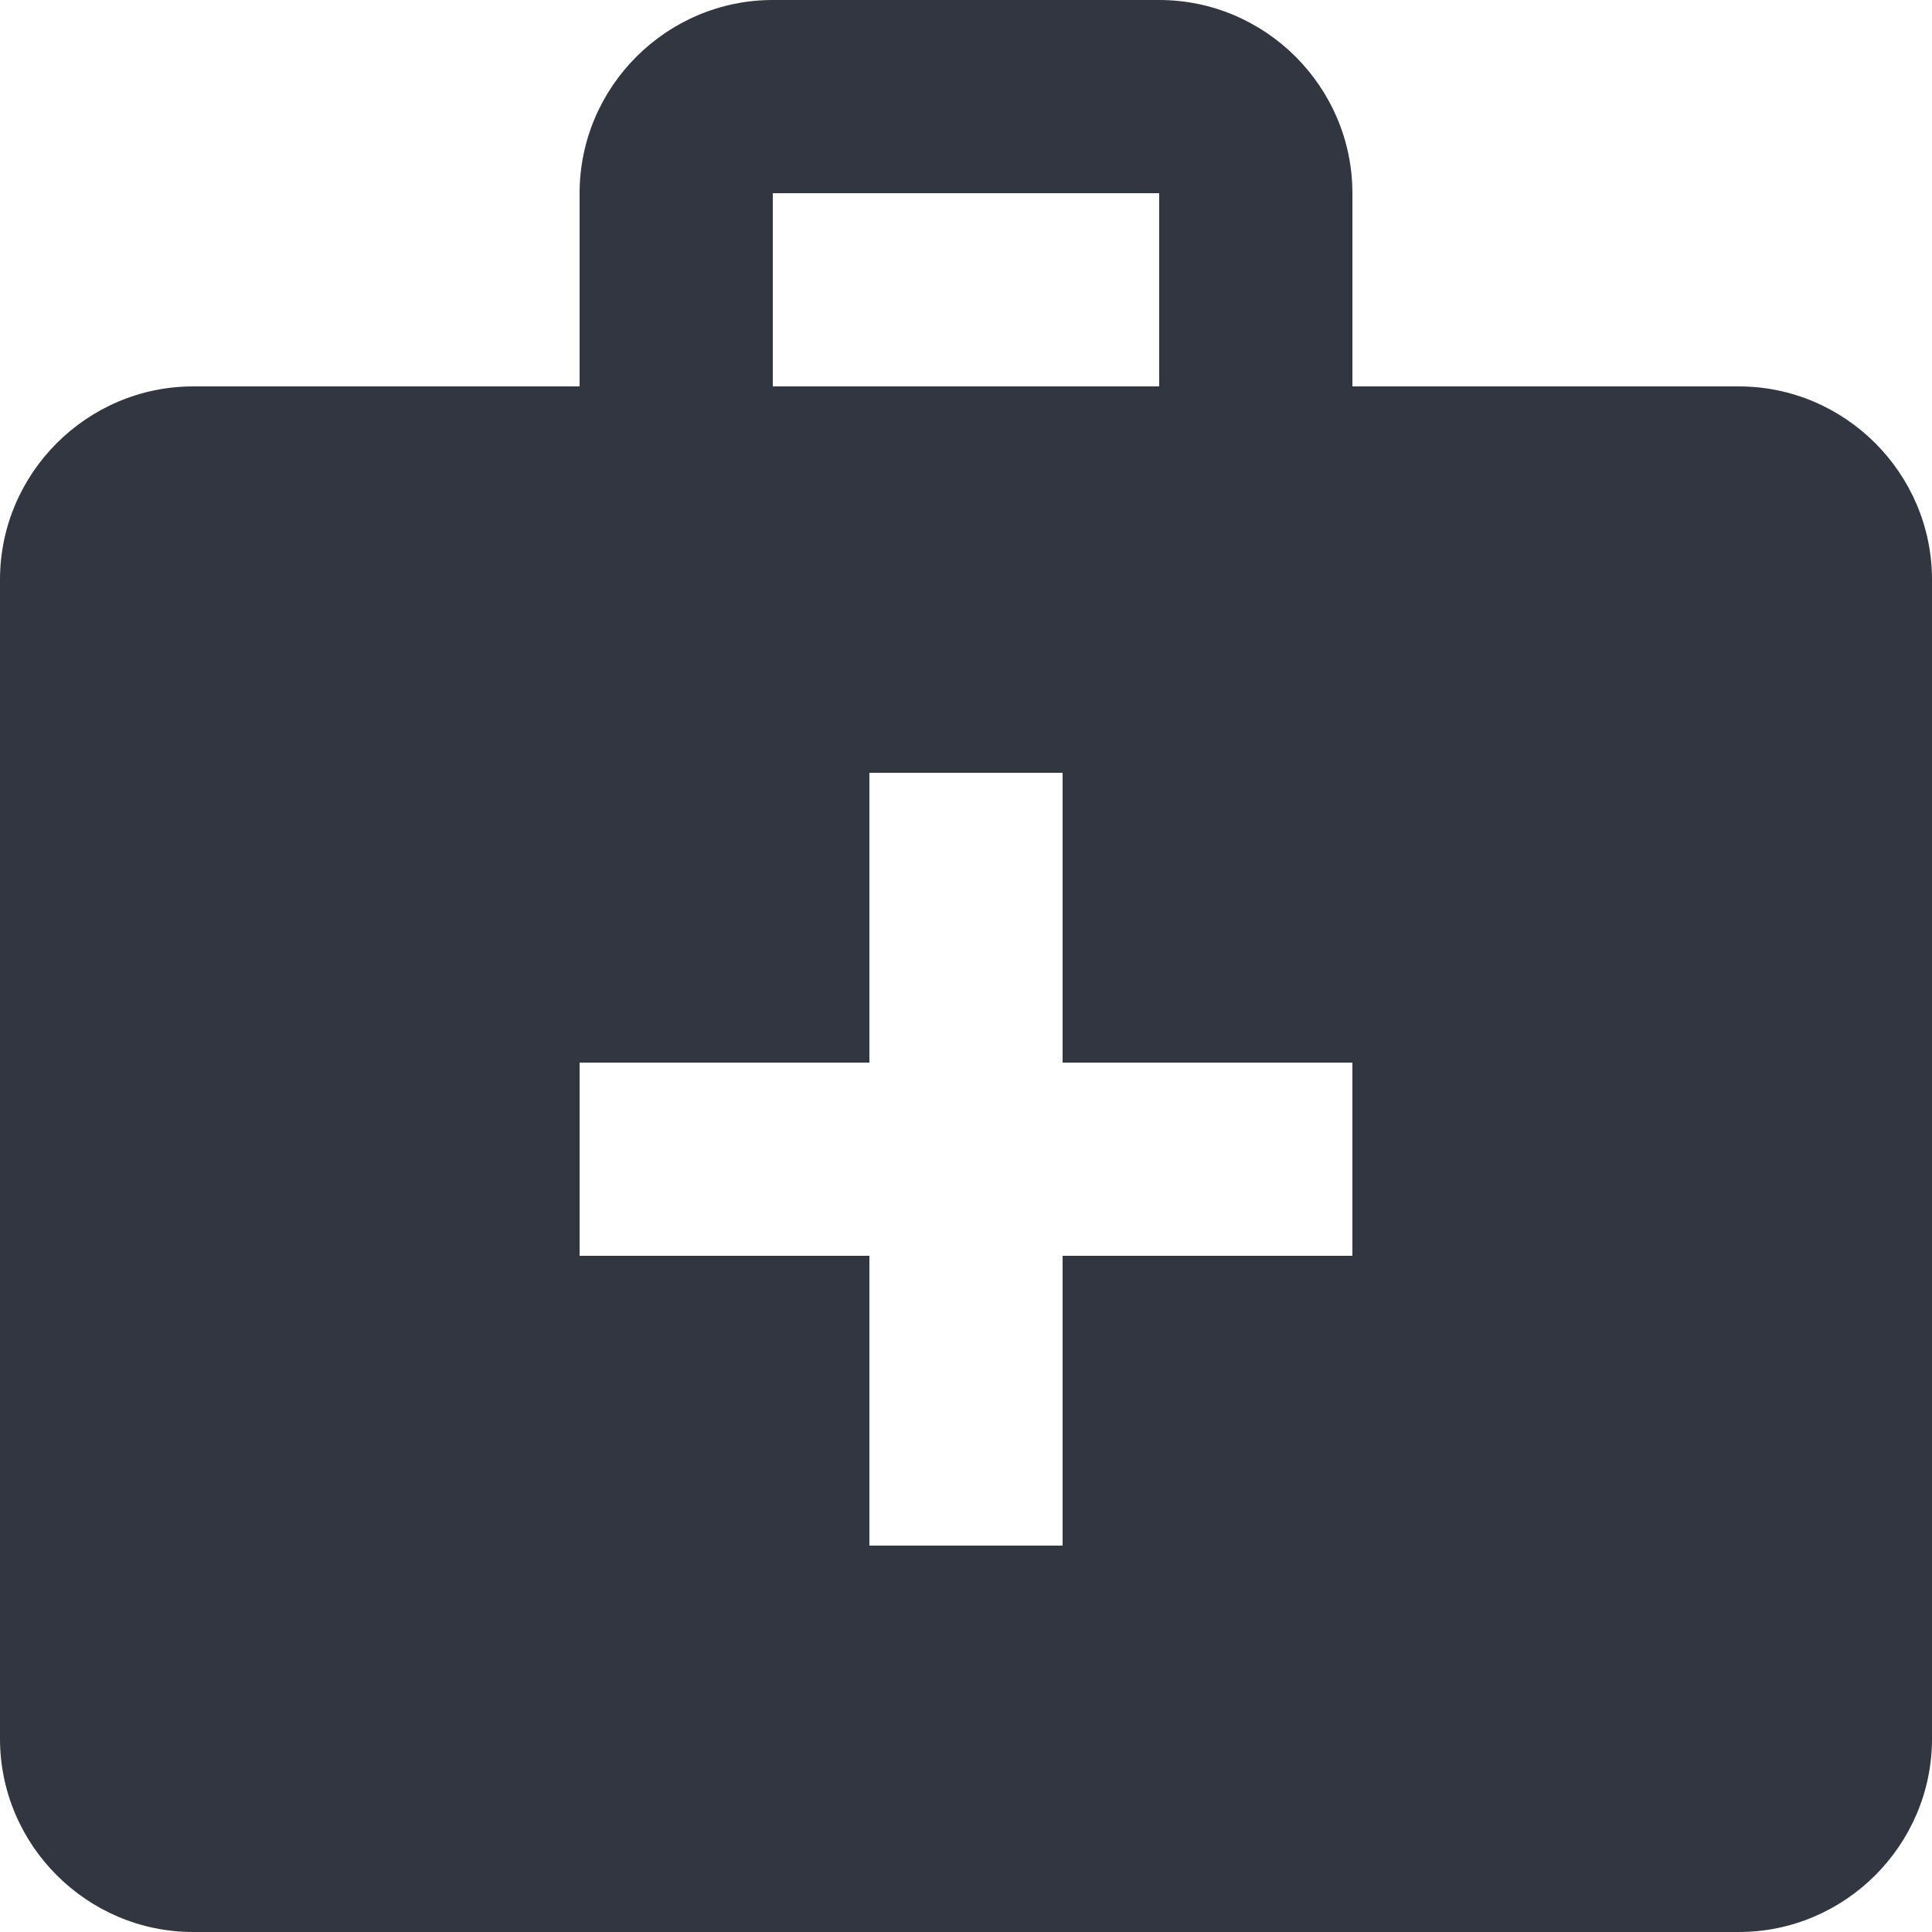
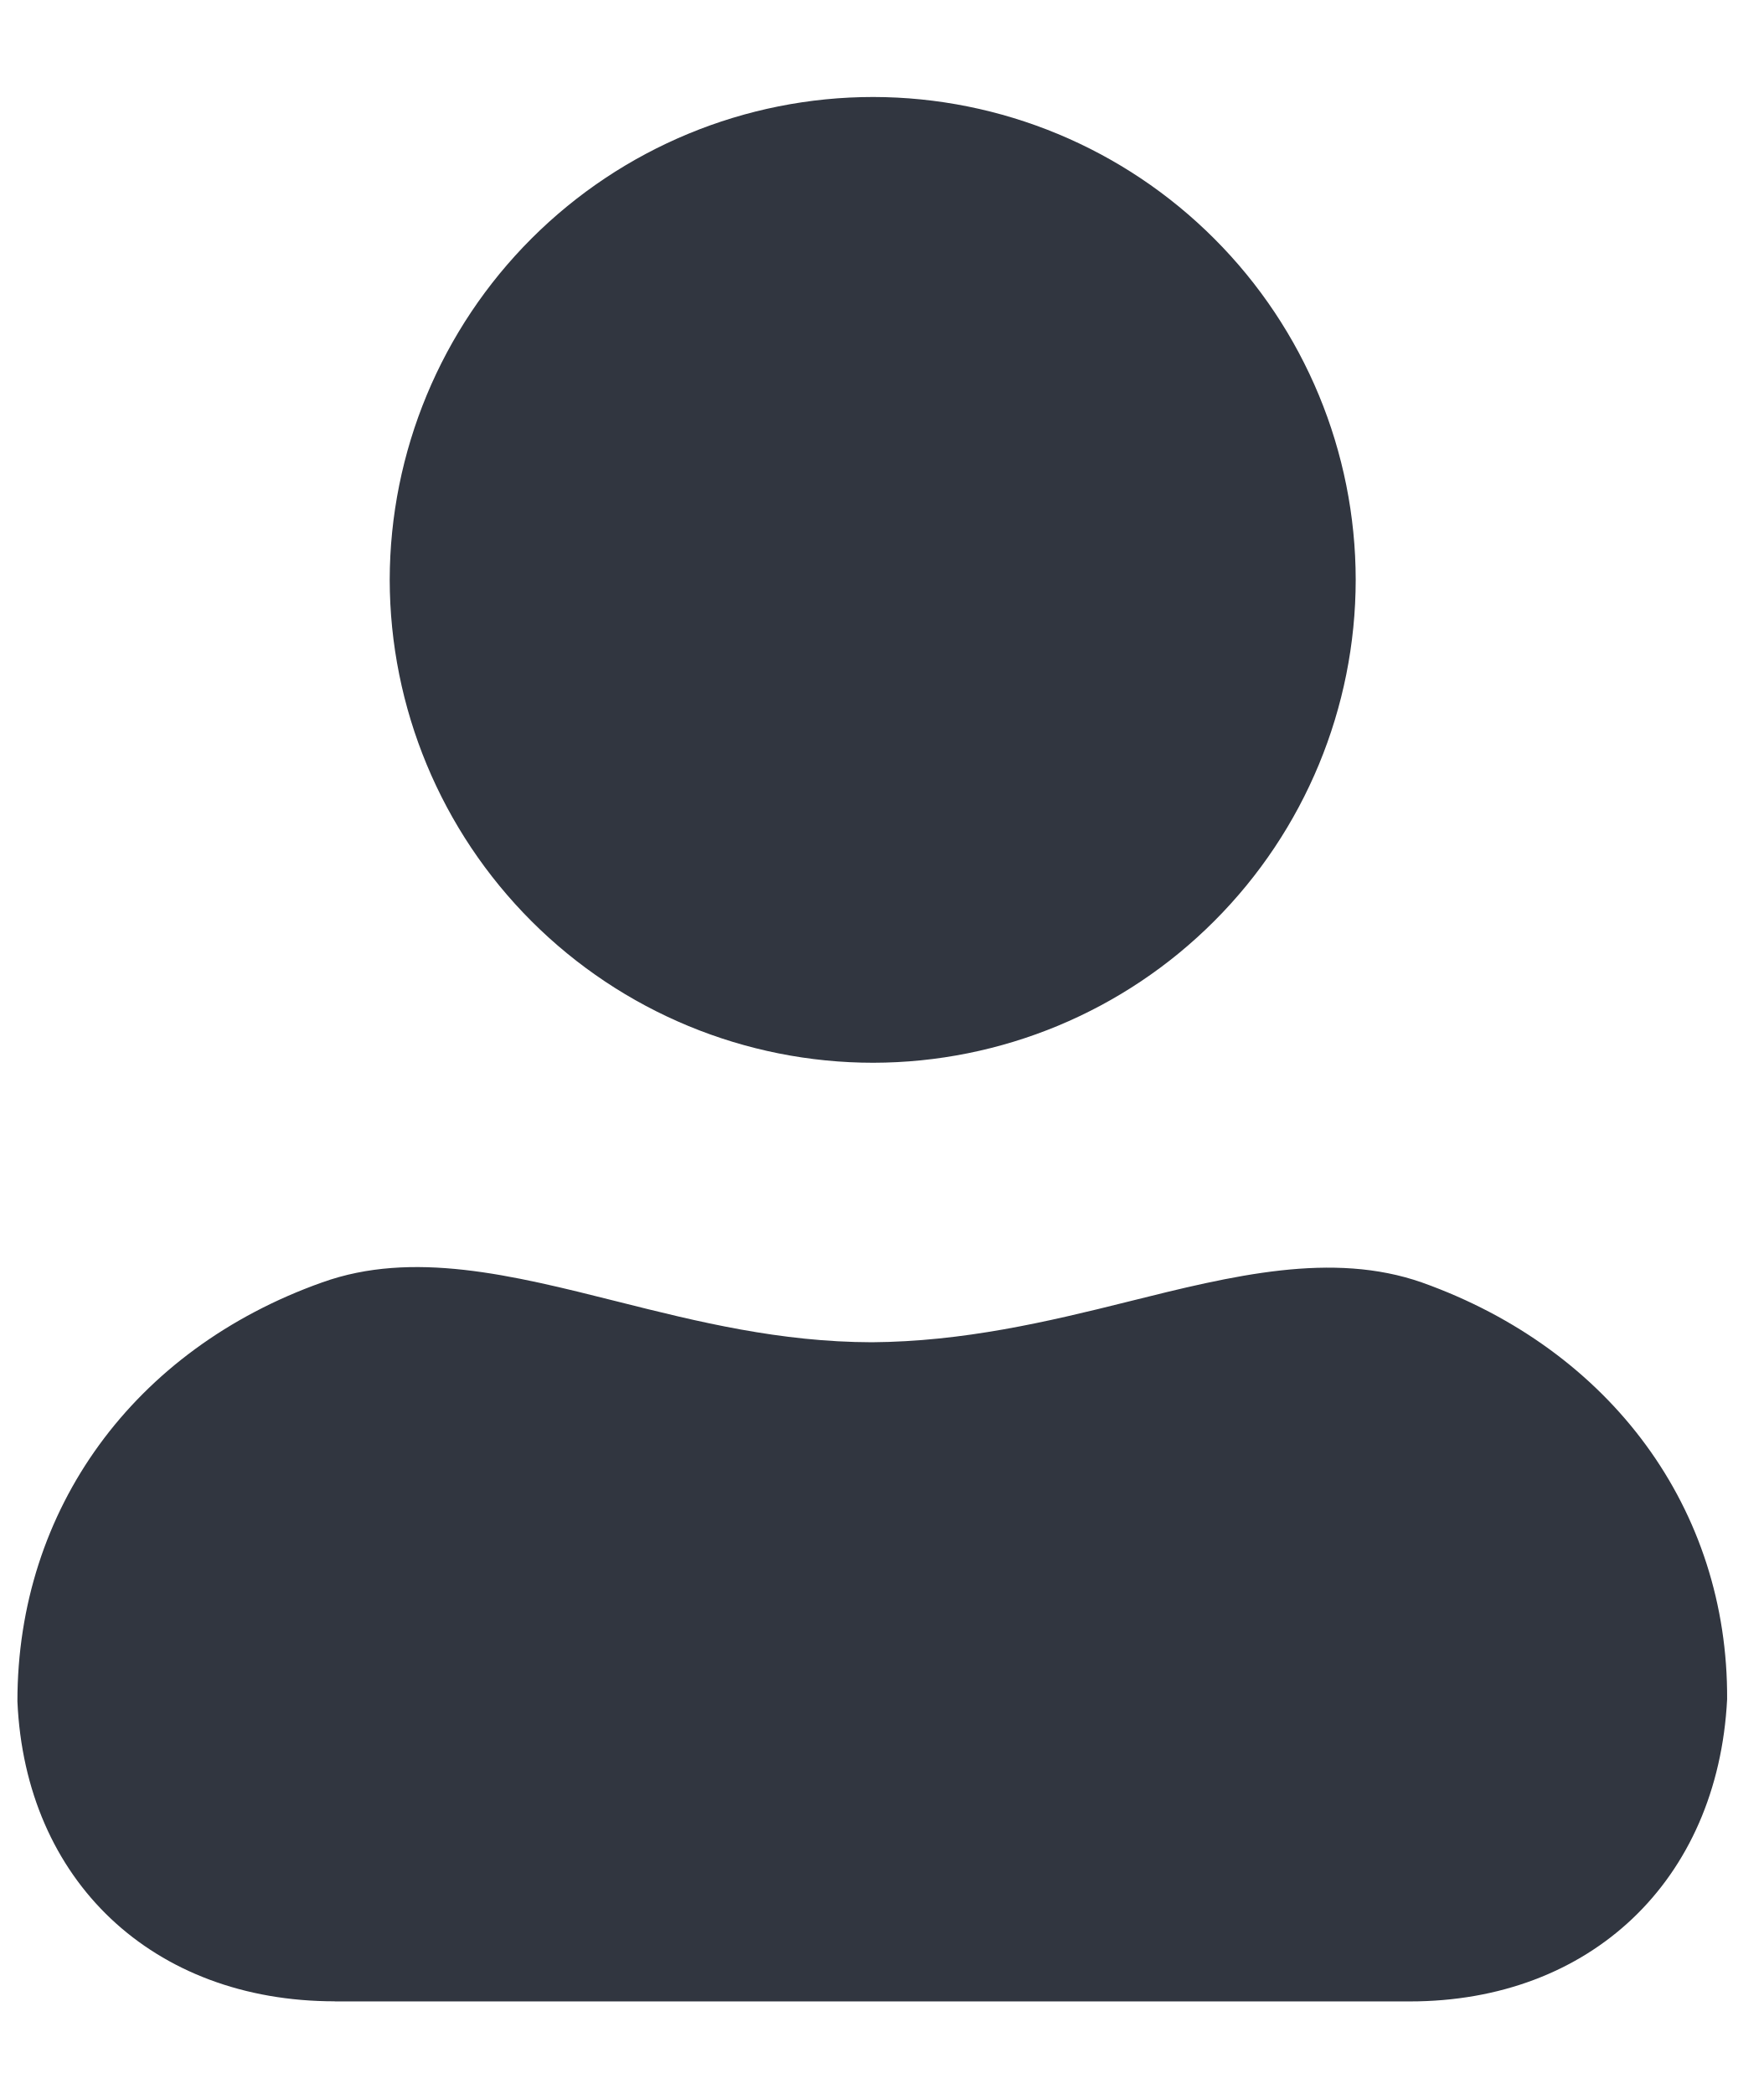
- <svg xmlns="http://www.w3.org/2000/svg" width="18" height="18" viewBox="0 0 18 18" fill="none">
-   <path d="M16.2 3.6H12.6V1.8C12.6 0.81 11.79 0 10.8 0H7.2C6.21 0 5.4 0.81 5.4 1.8V3.6H1.8C0.81 3.6 0 4.41 0 5.4V16.2C0 17.19 0.81 18 1.8 18H16.2C17.19 18 18 17.19 18 16.2V5.4C18 4.41 17.19 3.6 16.2 3.6ZM7.2 1.8H10.8V3.6H7.2V1.8ZM12.6 11.7H9.9V14.4H8.1V11.7H5.4V9.9H8.1V7.2H9.9V9.9H12.6V11.7Z" fill="#313640" />
+ <svg xmlns="http://www.w3.org/2000/svg" width="16" height="19" viewBox="0 0 16 19" fill="none">
+   <path d="M3.536 5.261C3.538 6.424 4.001 7.538 4.824 8.36C5.646 9.181 6.761 9.643 7.924 9.643C9.085 9.641 10.198 9.179 11.018 8.357C11.839 7.536 12.3 6.422 12.301 5.261C12.3 4.1 11.839 2.987 11.018 2.166C10.197 1.344 9.085 0.882 7.924 0.88C6.761 0.88 5.646 1.342 4.824 2.163C4.001 2.985 3.538 4.099 3.536 5.261Z" fill="#313640" />
+   <path d="M3.037 18.16H12.791C14.43 18.16 15.586 17.066 15.671 15.419C15.681 13.698 14.621 12.25 12.903 11.637C12.087 11.351 11.186 11.573 10.234 11.811C9.495 11.996 8.738 12.173 7.911 12.179C7.077 12.177 6.338 11.995 5.6 11.809C4.645 11.569 3.742 11.342 2.923 11.636C1.217 12.242 0.158 13.692 0.158 15.437C0.229 17.066 1.387 18.159 3.038 18.159L3.037 18.16Z" fill="#313640" />
</svg>
